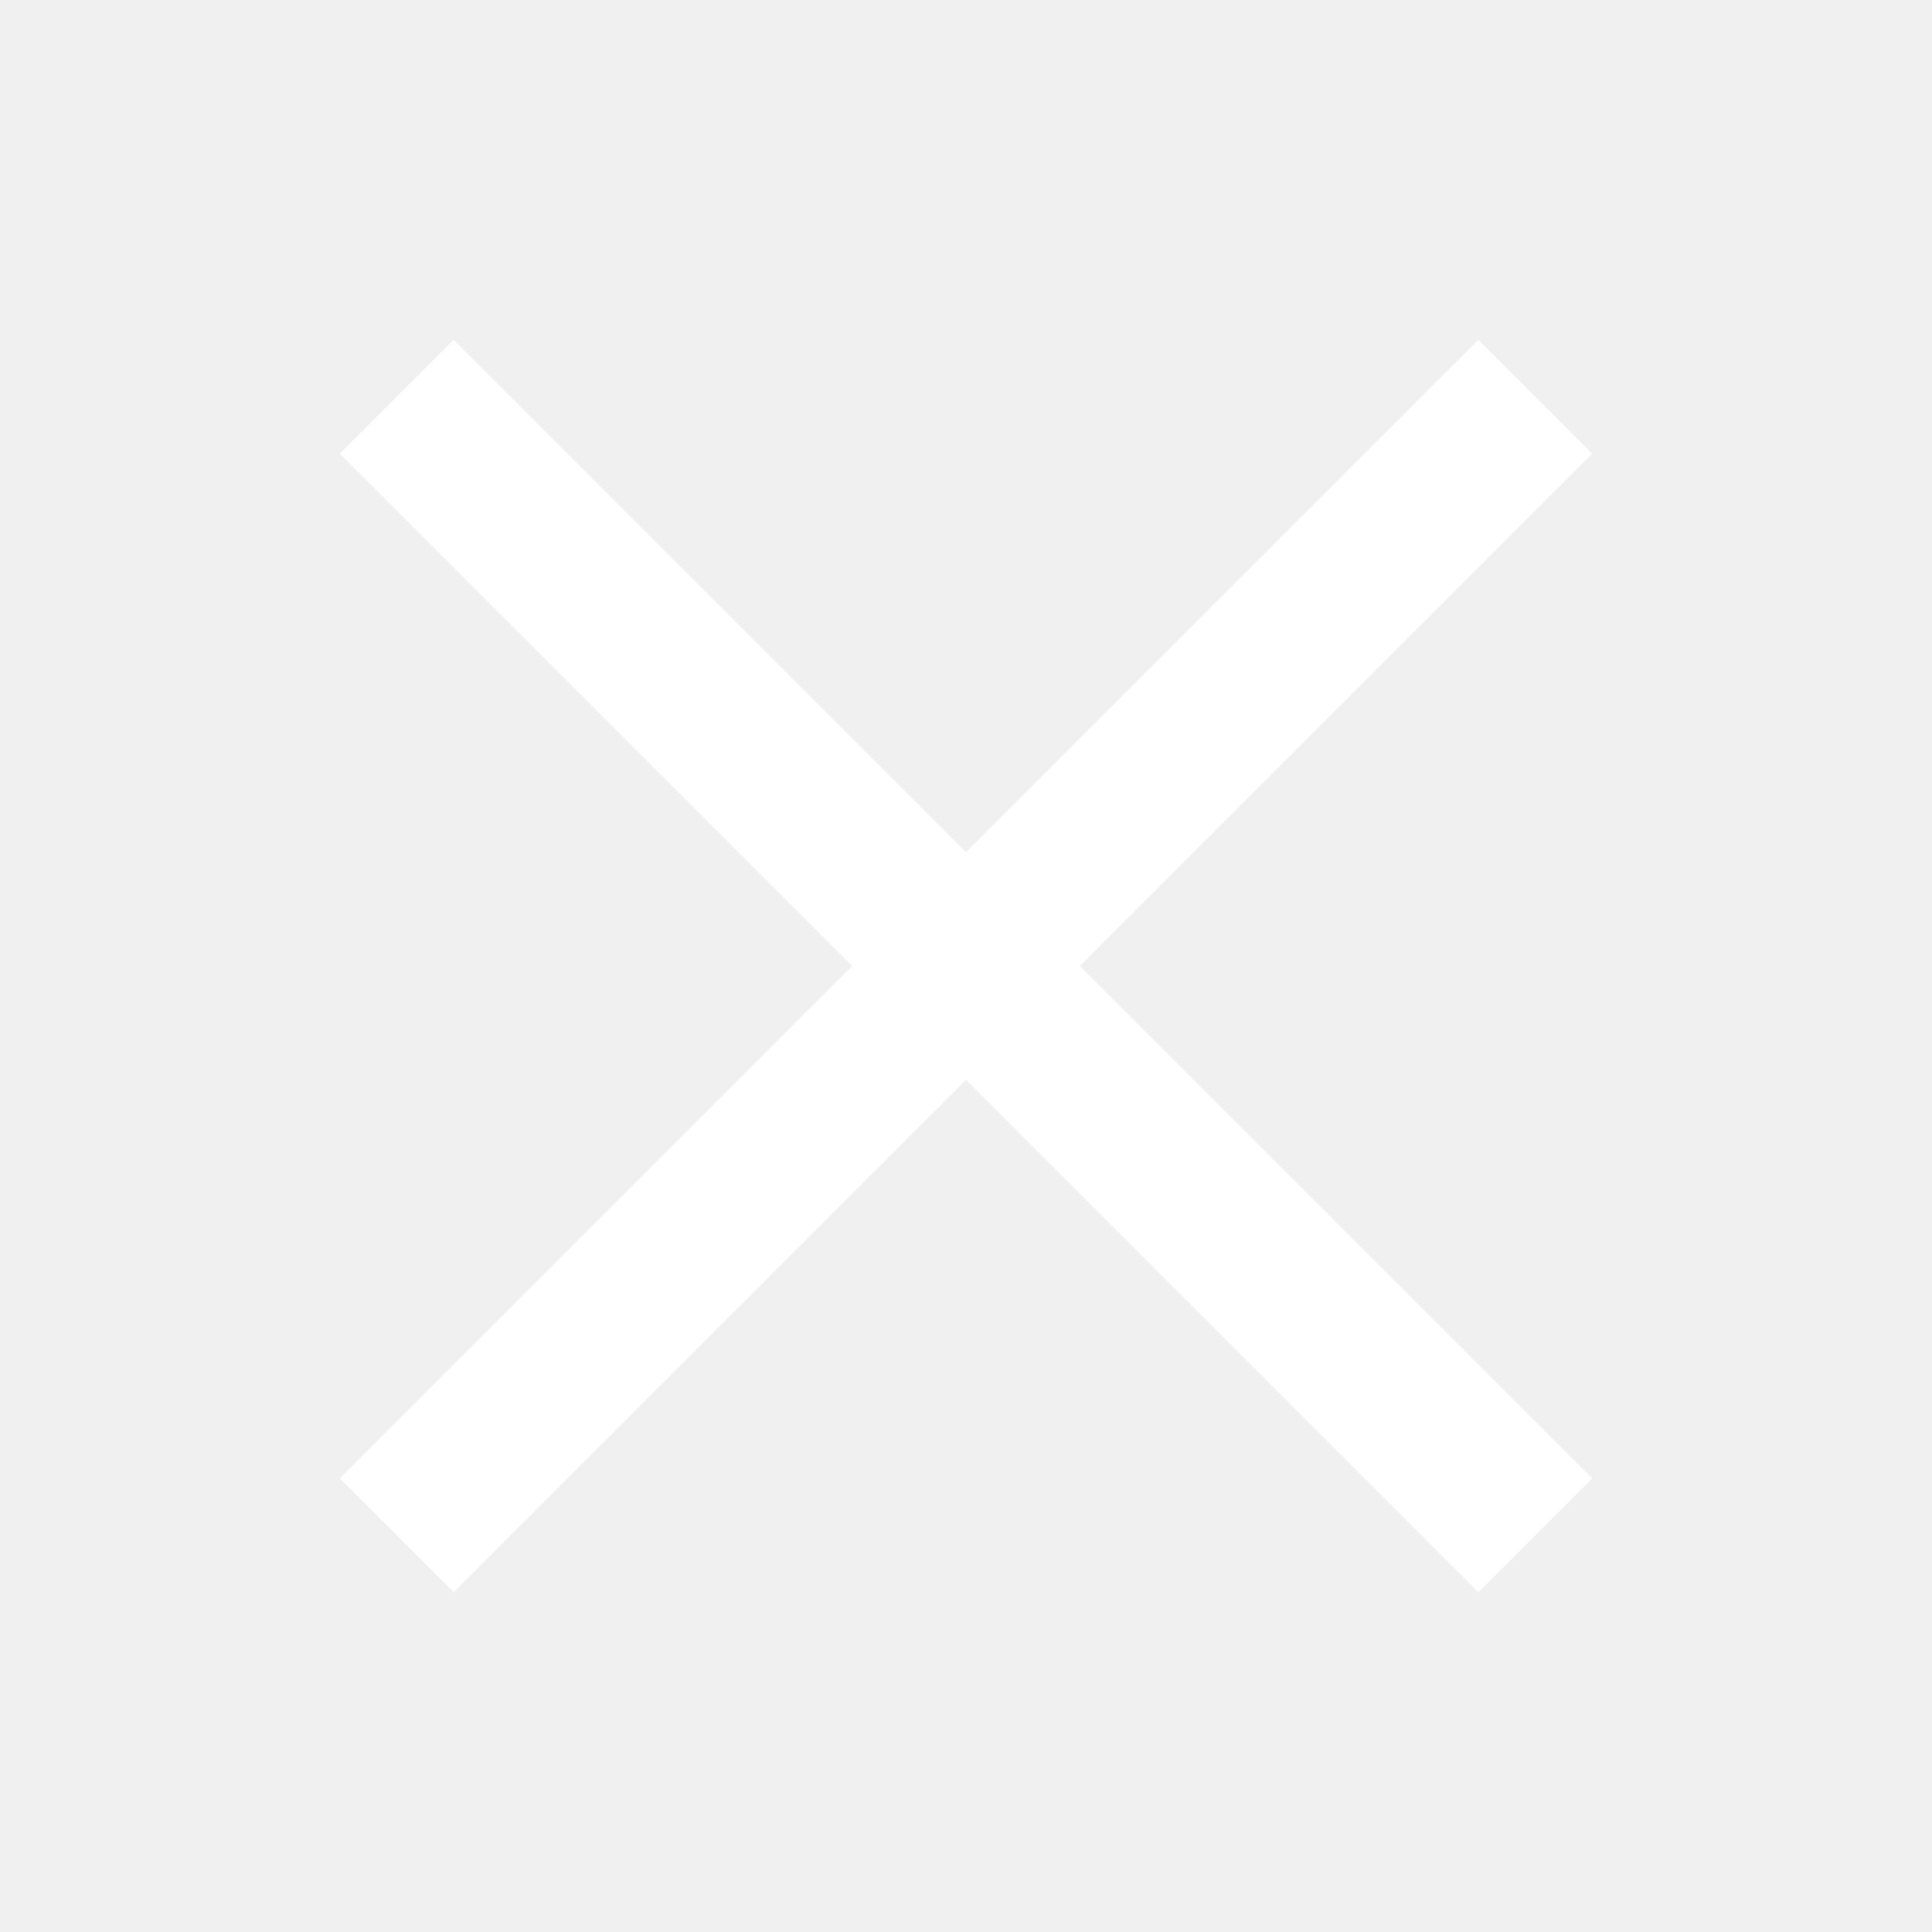
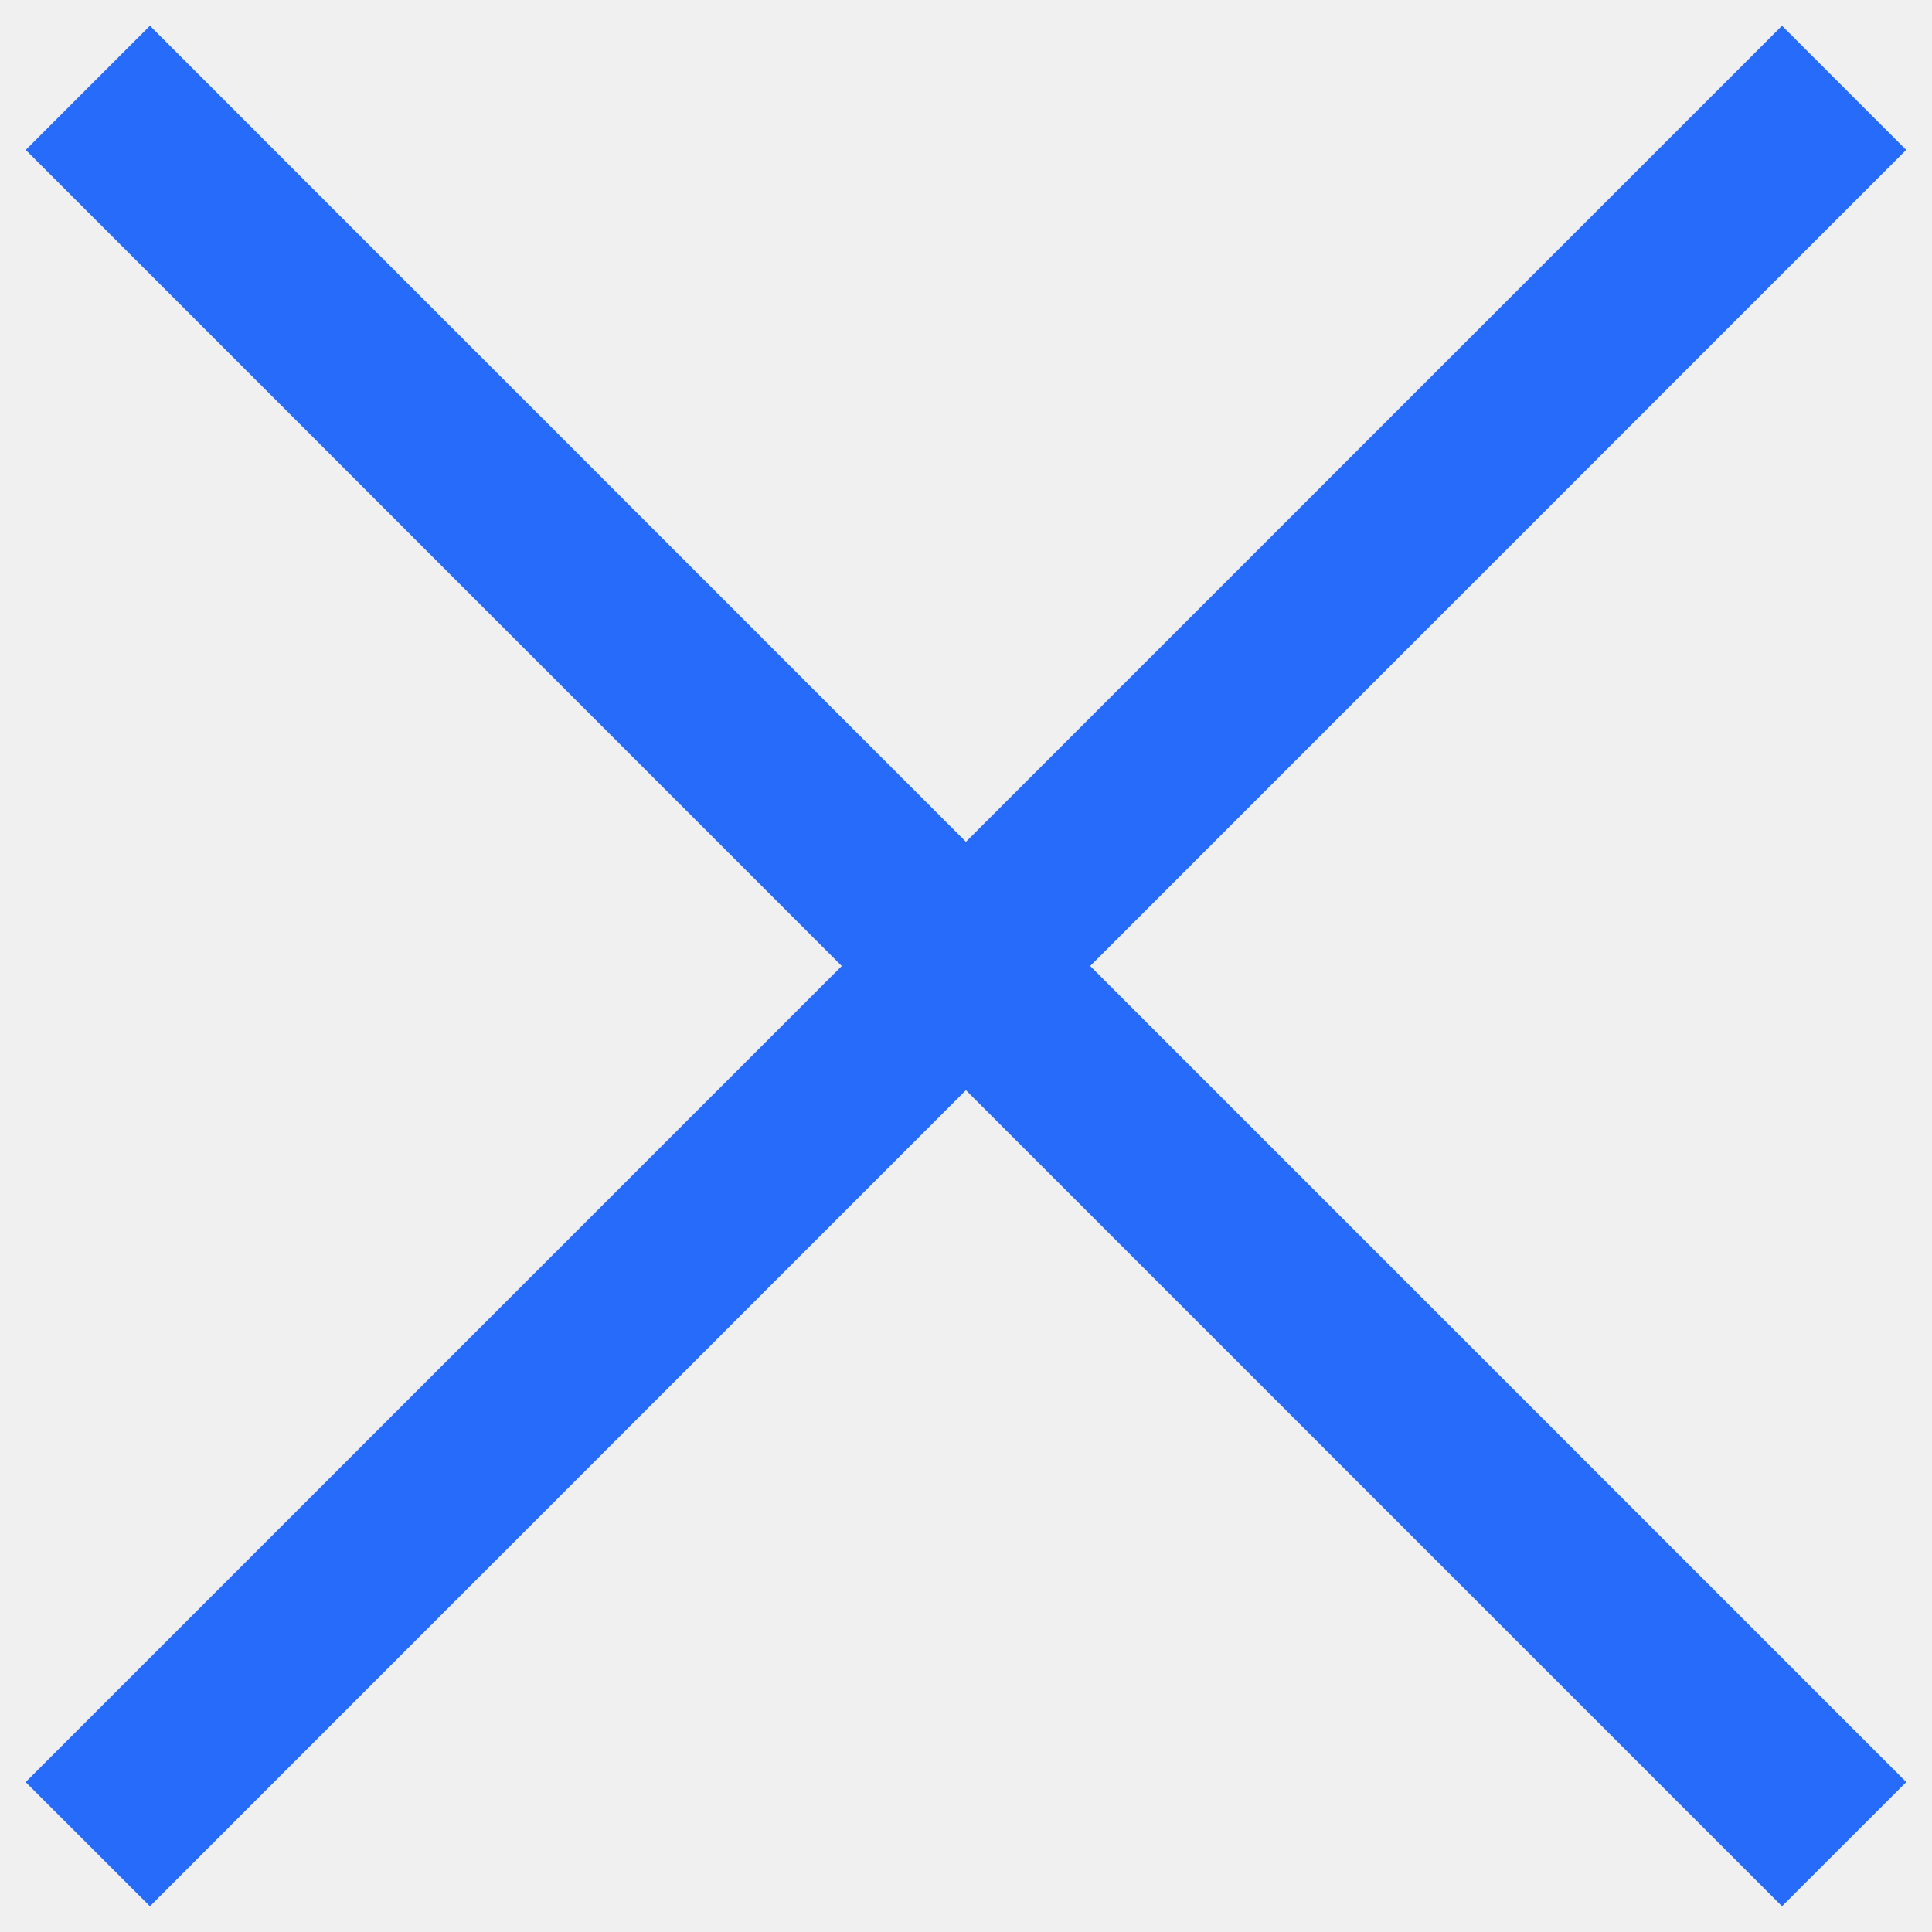
- <svg xmlns="http://www.w3.org/2000/svg" width="24" height="24" viewBox="0 0 24 24">
-   <defs>
-     <style>
-             .cls-1{fill:#fff}.cls-2{fill:none}
-         </style>
-   </defs>
-   <g id="ic_close" transform="translate(-304 -32)">
-     <g id="Group_361" data-name="Group 361" transform="translate(0 -8)">
-       <path id="Rectangle_380" d="M0 0h20v2H0z" class="cls-1" data-name="Rectangle 380" transform="rotate(45 101.437 395.875)" />
-       <path id="Rectangle_383" d="M0 0h20v2H0z" class="cls-1" data-name="Rectangle 383" transform="rotate(-45 224.563 -342.875)" />
-     </g>
-     <path id="Rectangle_423" d="M0 0h24v24H0z" class="cls-2" data-name="Rectangle 423" transform="translate(304 32)" />
-   </g>
+ <svg xmlns="http://www.w3.org/2000/svg" width="22" height="22" viewBox="0 0 22 22" fill="none">
+   <path d="M12.414 11L21.706 1.707L20.292 0.293L10.999 9.586L1.707 0.293L0.293 1.707L9.585 11L0.292 20.293L1.707 21.707L10.999 12.414L20.292 21.707L21.707 20.293L12.414 11Z" fill="#276BFB" />
</svg>
